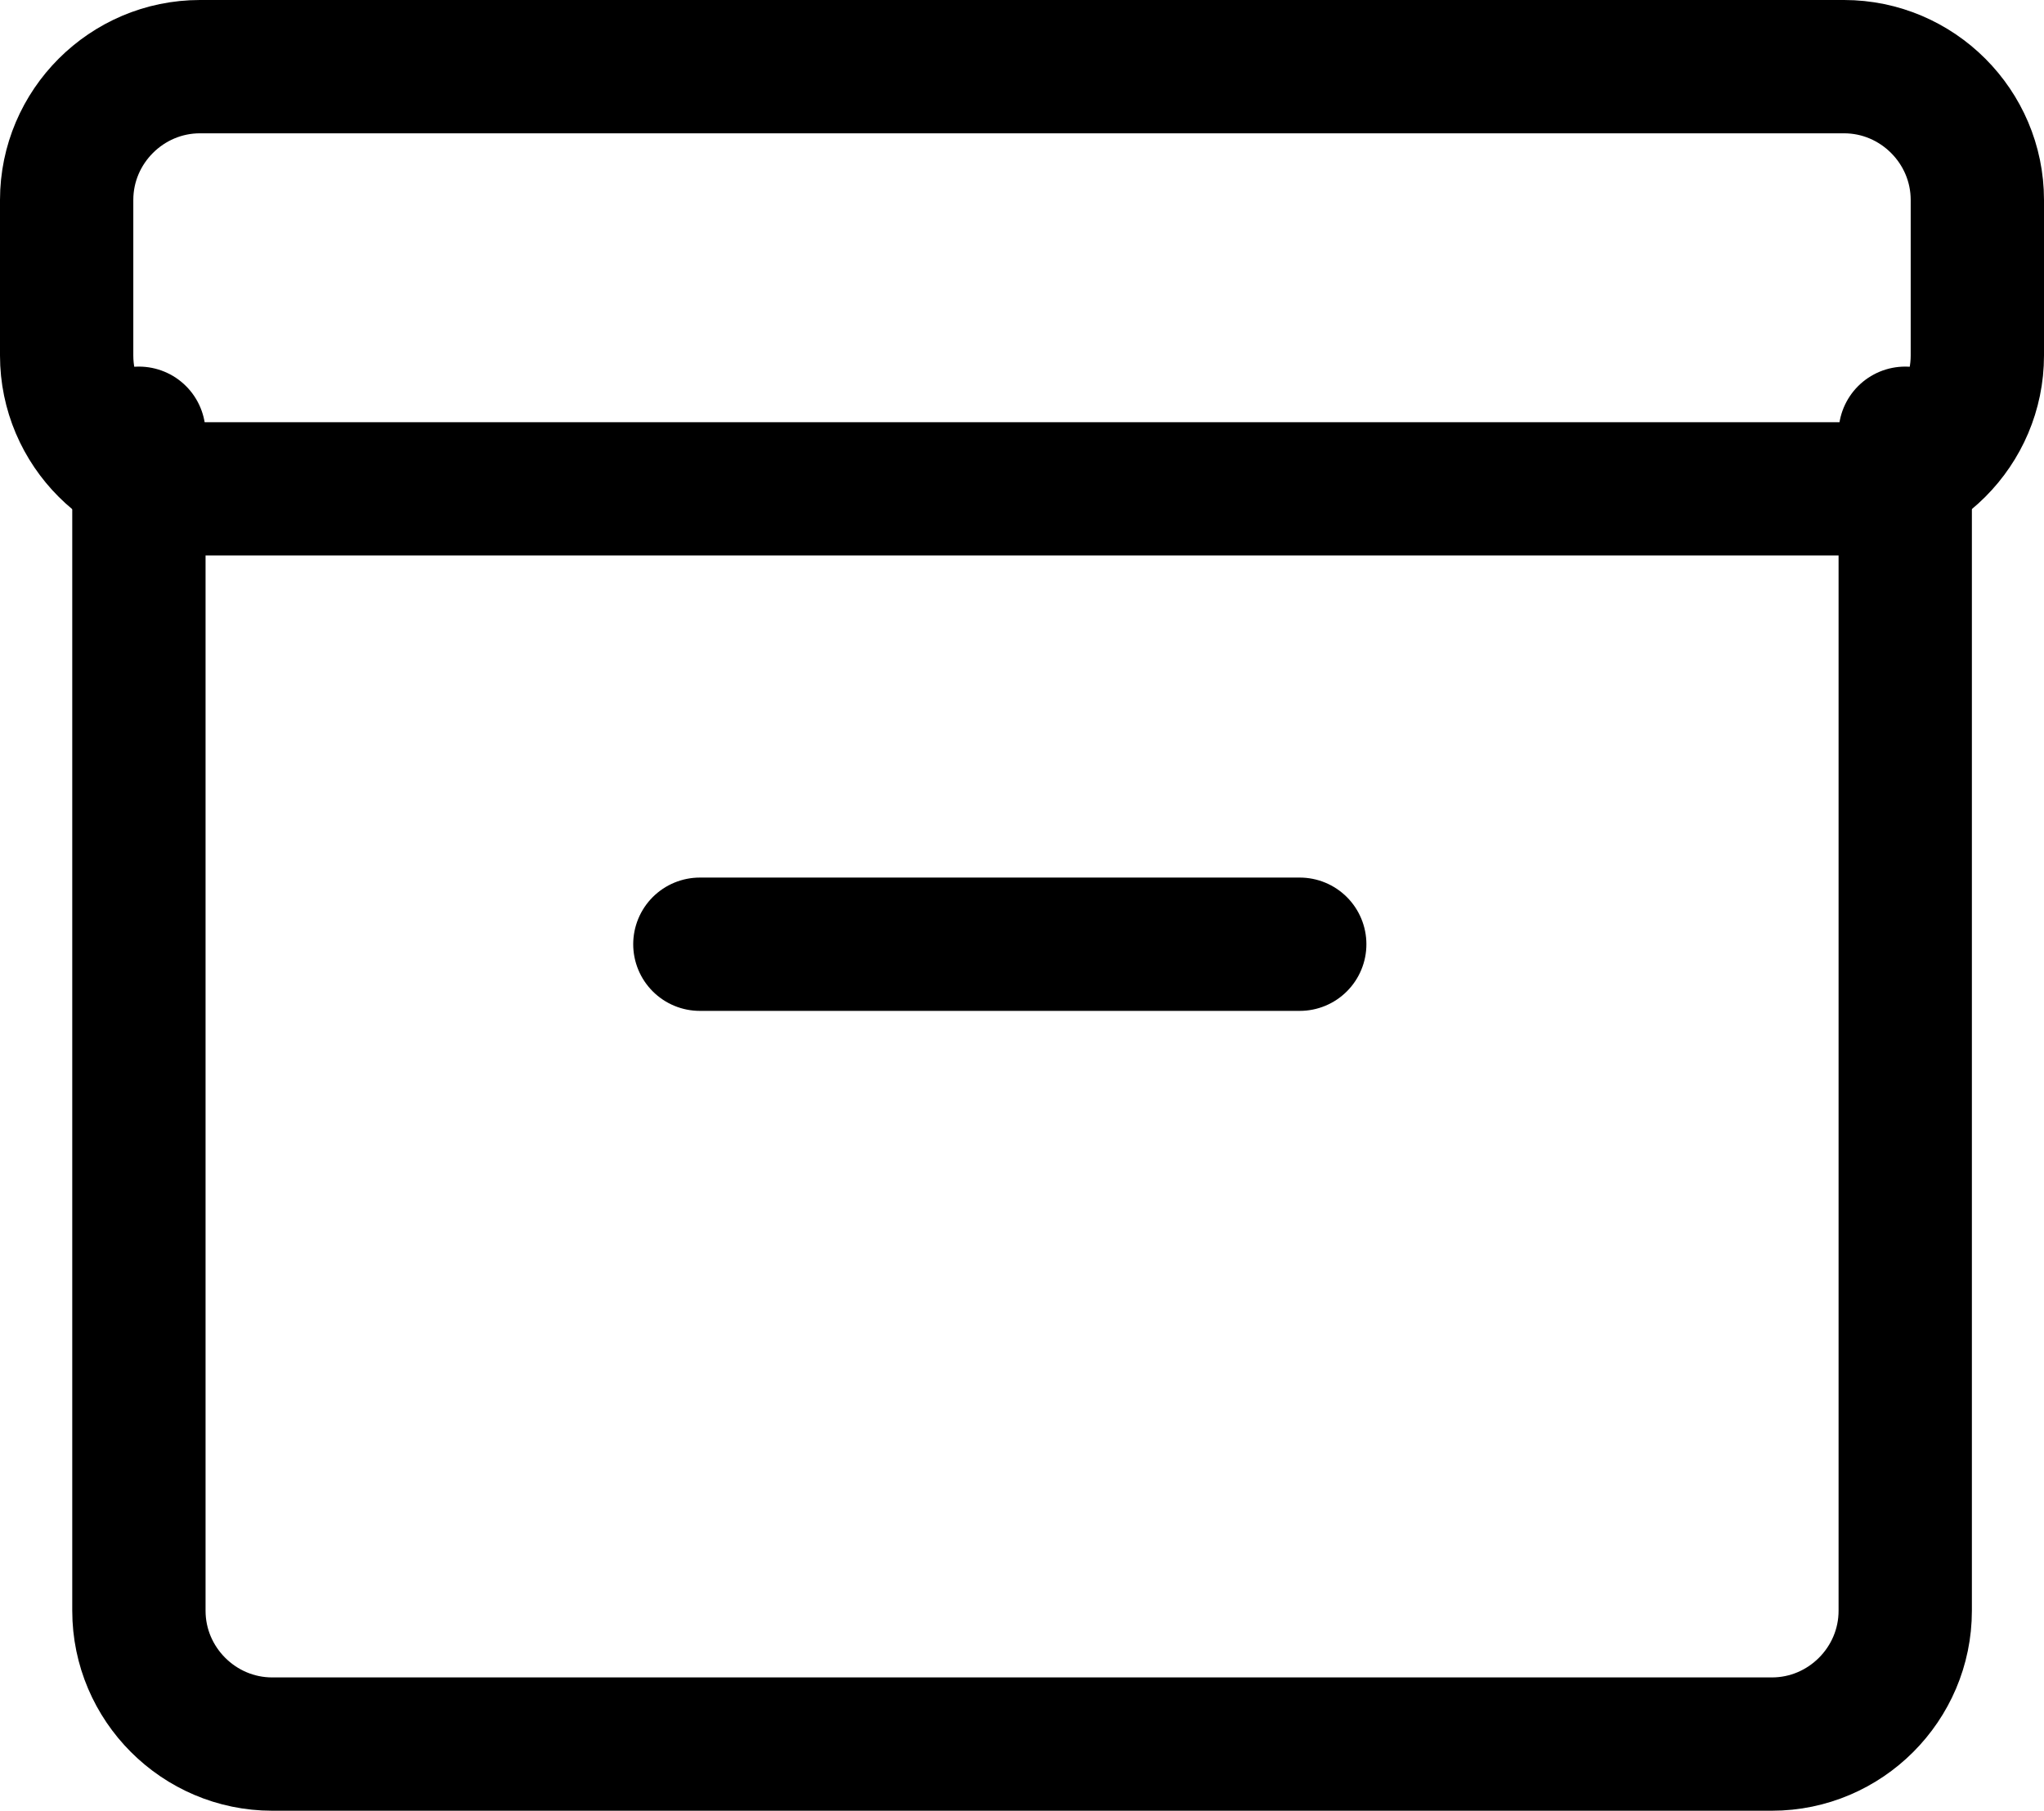
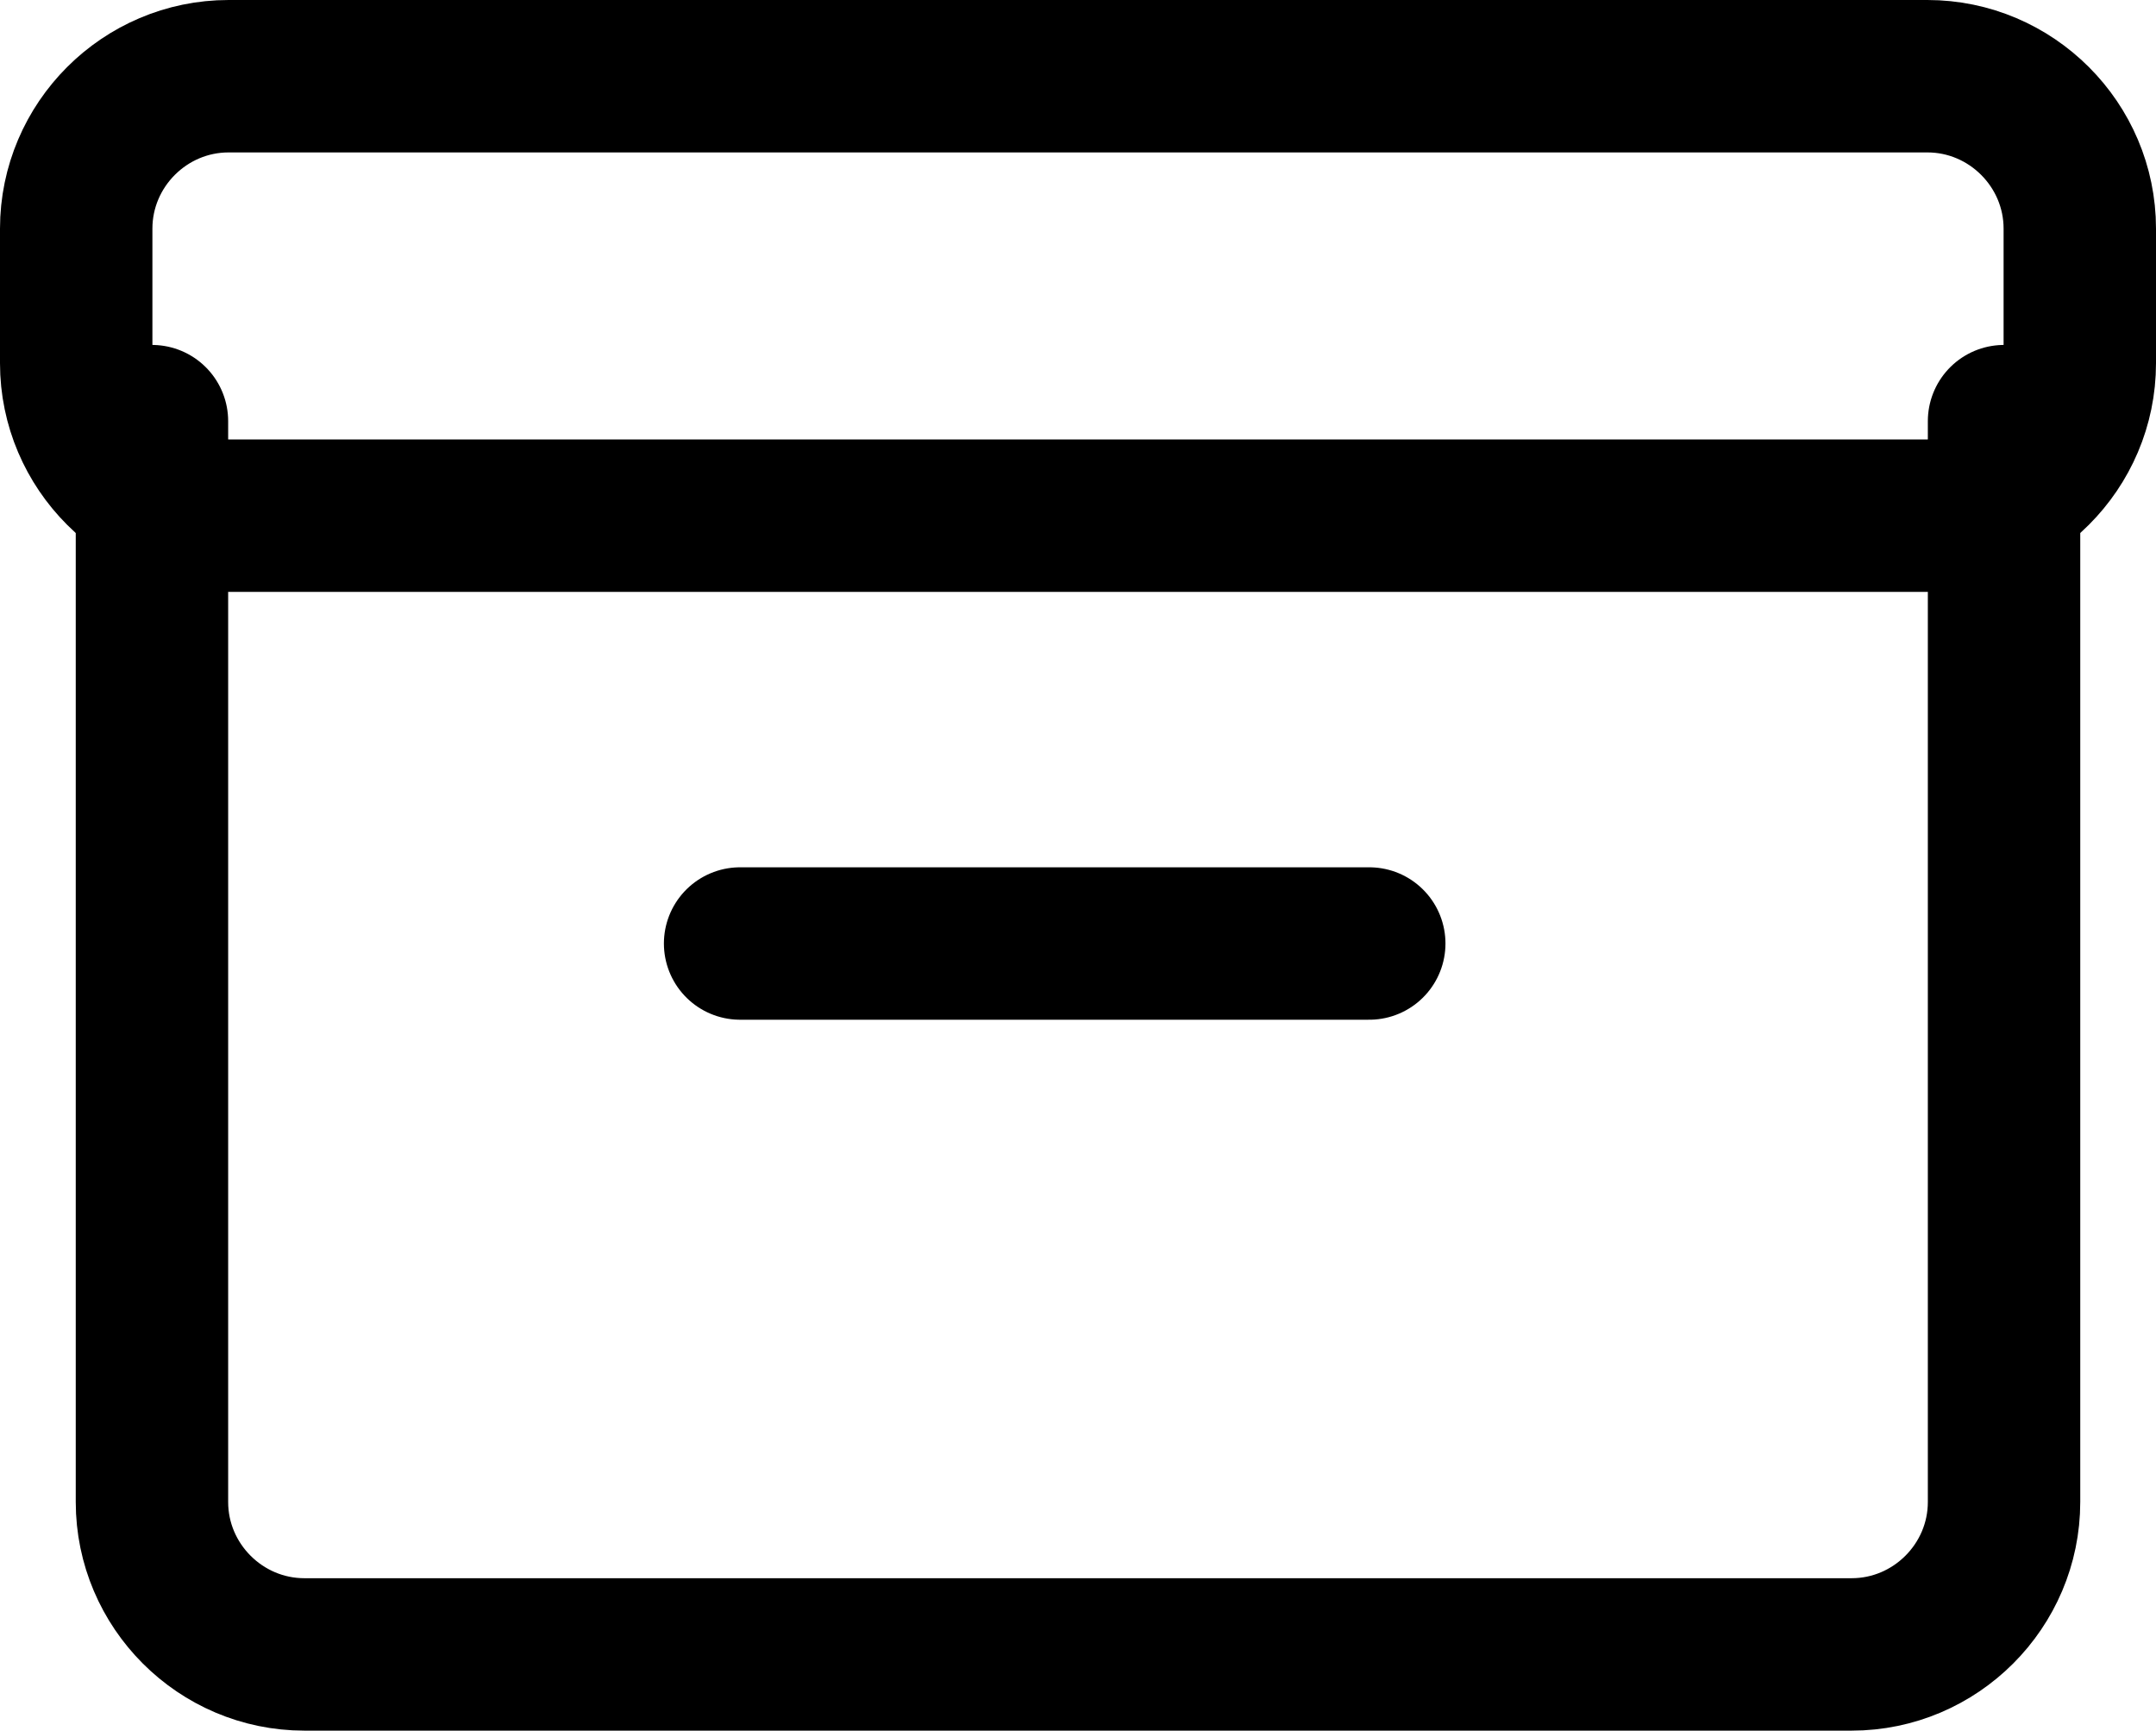
- <svg xmlns="http://www.w3.org/2000/svg" version="1.1" id="Layer_1" x="0px" y="0px" width="15.333px" height="13.583px" viewBox="0 0 15.333 13.583" enable-background="new 0 0 15.333 13.583" xml:space="preserve">
+ <svg xmlns="http://www.w3.org/2000/svg" version="1.1" id="Layer_1" x="0px" y="0px" width="14.146px" height="11.354px" viewBox="0 0 14.146 11.354" enable-background="new 0 0 14.146 11.354" xml:space="preserve">
  <g>
-     <path fill="none" stroke="currentColor" stroke-linecap="round" stroke-linejoin="round" stroke-miterlimit="10" d="M1.042,3.25v8.833   c0,0.55,0.45,1,1,1h11.25c0.55,0,1-0.45,1-1V3.25" />
+     <path fill="none" stroke="currentColor" stroke-linecap="round" stroke-linejoin="round" stroke-miterlimit="10" d="M0.997,2.763v7.091   c0,0.55,0.45,1,1,1h10.152c0.55,0,1-0.45,1-1V2.763" />
  </g>
  <g>
-     <path fill="none" stroke="currentColor" stroke-linecap="round" stroke-linejoin="round" stroke-miterlimit="10" d="M0.5,1.5   c0-0.55,0.45-1,1-1h12.333c0.55,0,1,0.45,1,1v1.167c0,0.55-0.45,1-1,1H1.5c-0.55,0-1-0.45-1-1V1.5z" />
+     <path fill="none" d="M0.5,1.5c0-0.55,0.45-1,1-1h11.146c0.55,0,1,0.45,1,1v0.883c0,0.55-0.45,1-1,1H1.5c-0.55,0-1-0.45-1-1V1.5z   " />
+     <path fill="none" stroke="currentColor" stroke-linecap="round" stroke-linejoin="round" stroke-miterlimit="10" d="M0.5,1.5   c0-0.55,0.45-1,1-1h11.146c0.55,0,1,0.45,1,1v0.883c0,0.55-0.45,1-1,1H1.5c-0.55,0-1-0.45-1-1V1.5z" />
  </g>
-   <line fill="none" stroke="currentColor" stroke-linecap="round" stroke-linejoin="round" stroke-miterlimit="10" x1="5.25" y1="7.083" x2="9.75" y2="7.083" />
+   <line fill="none" stroke="currentColor" stroke-linecap="round" stroke-linejoin="round" stroke-miterlimit="10" x1="4.856" y1="6.19" x2="8.984" y2="6.19" />
</svg>
